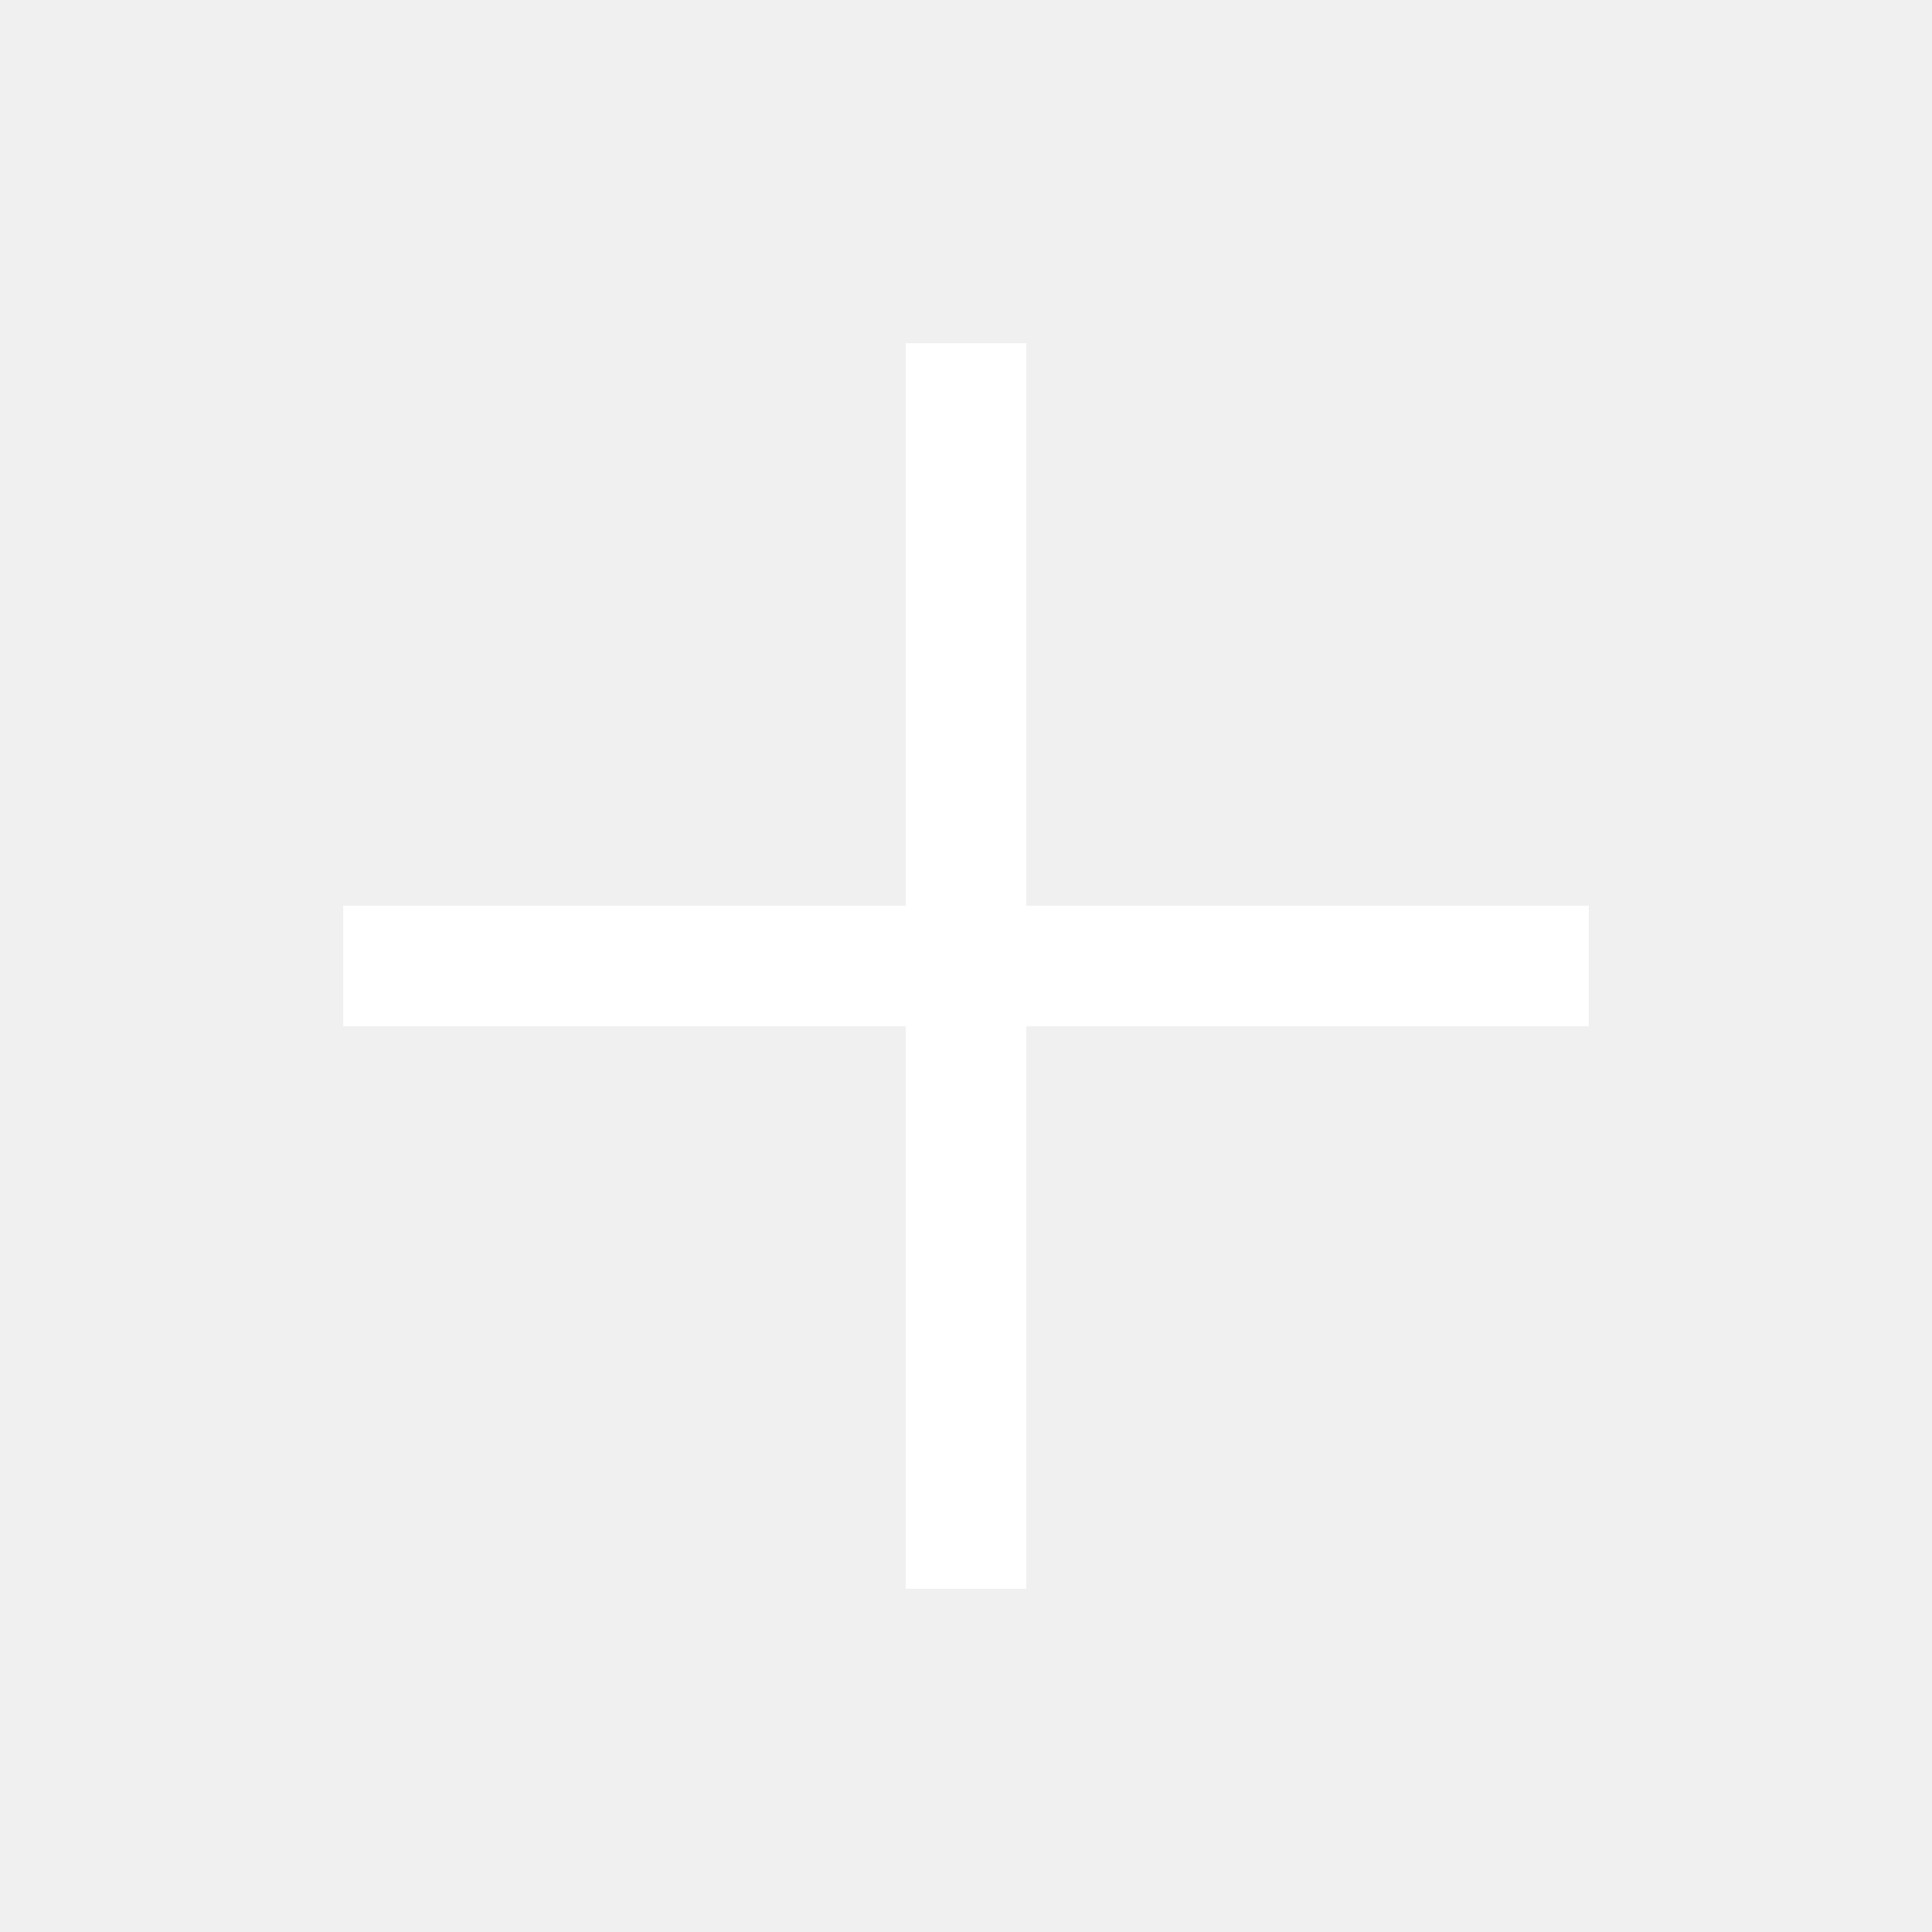
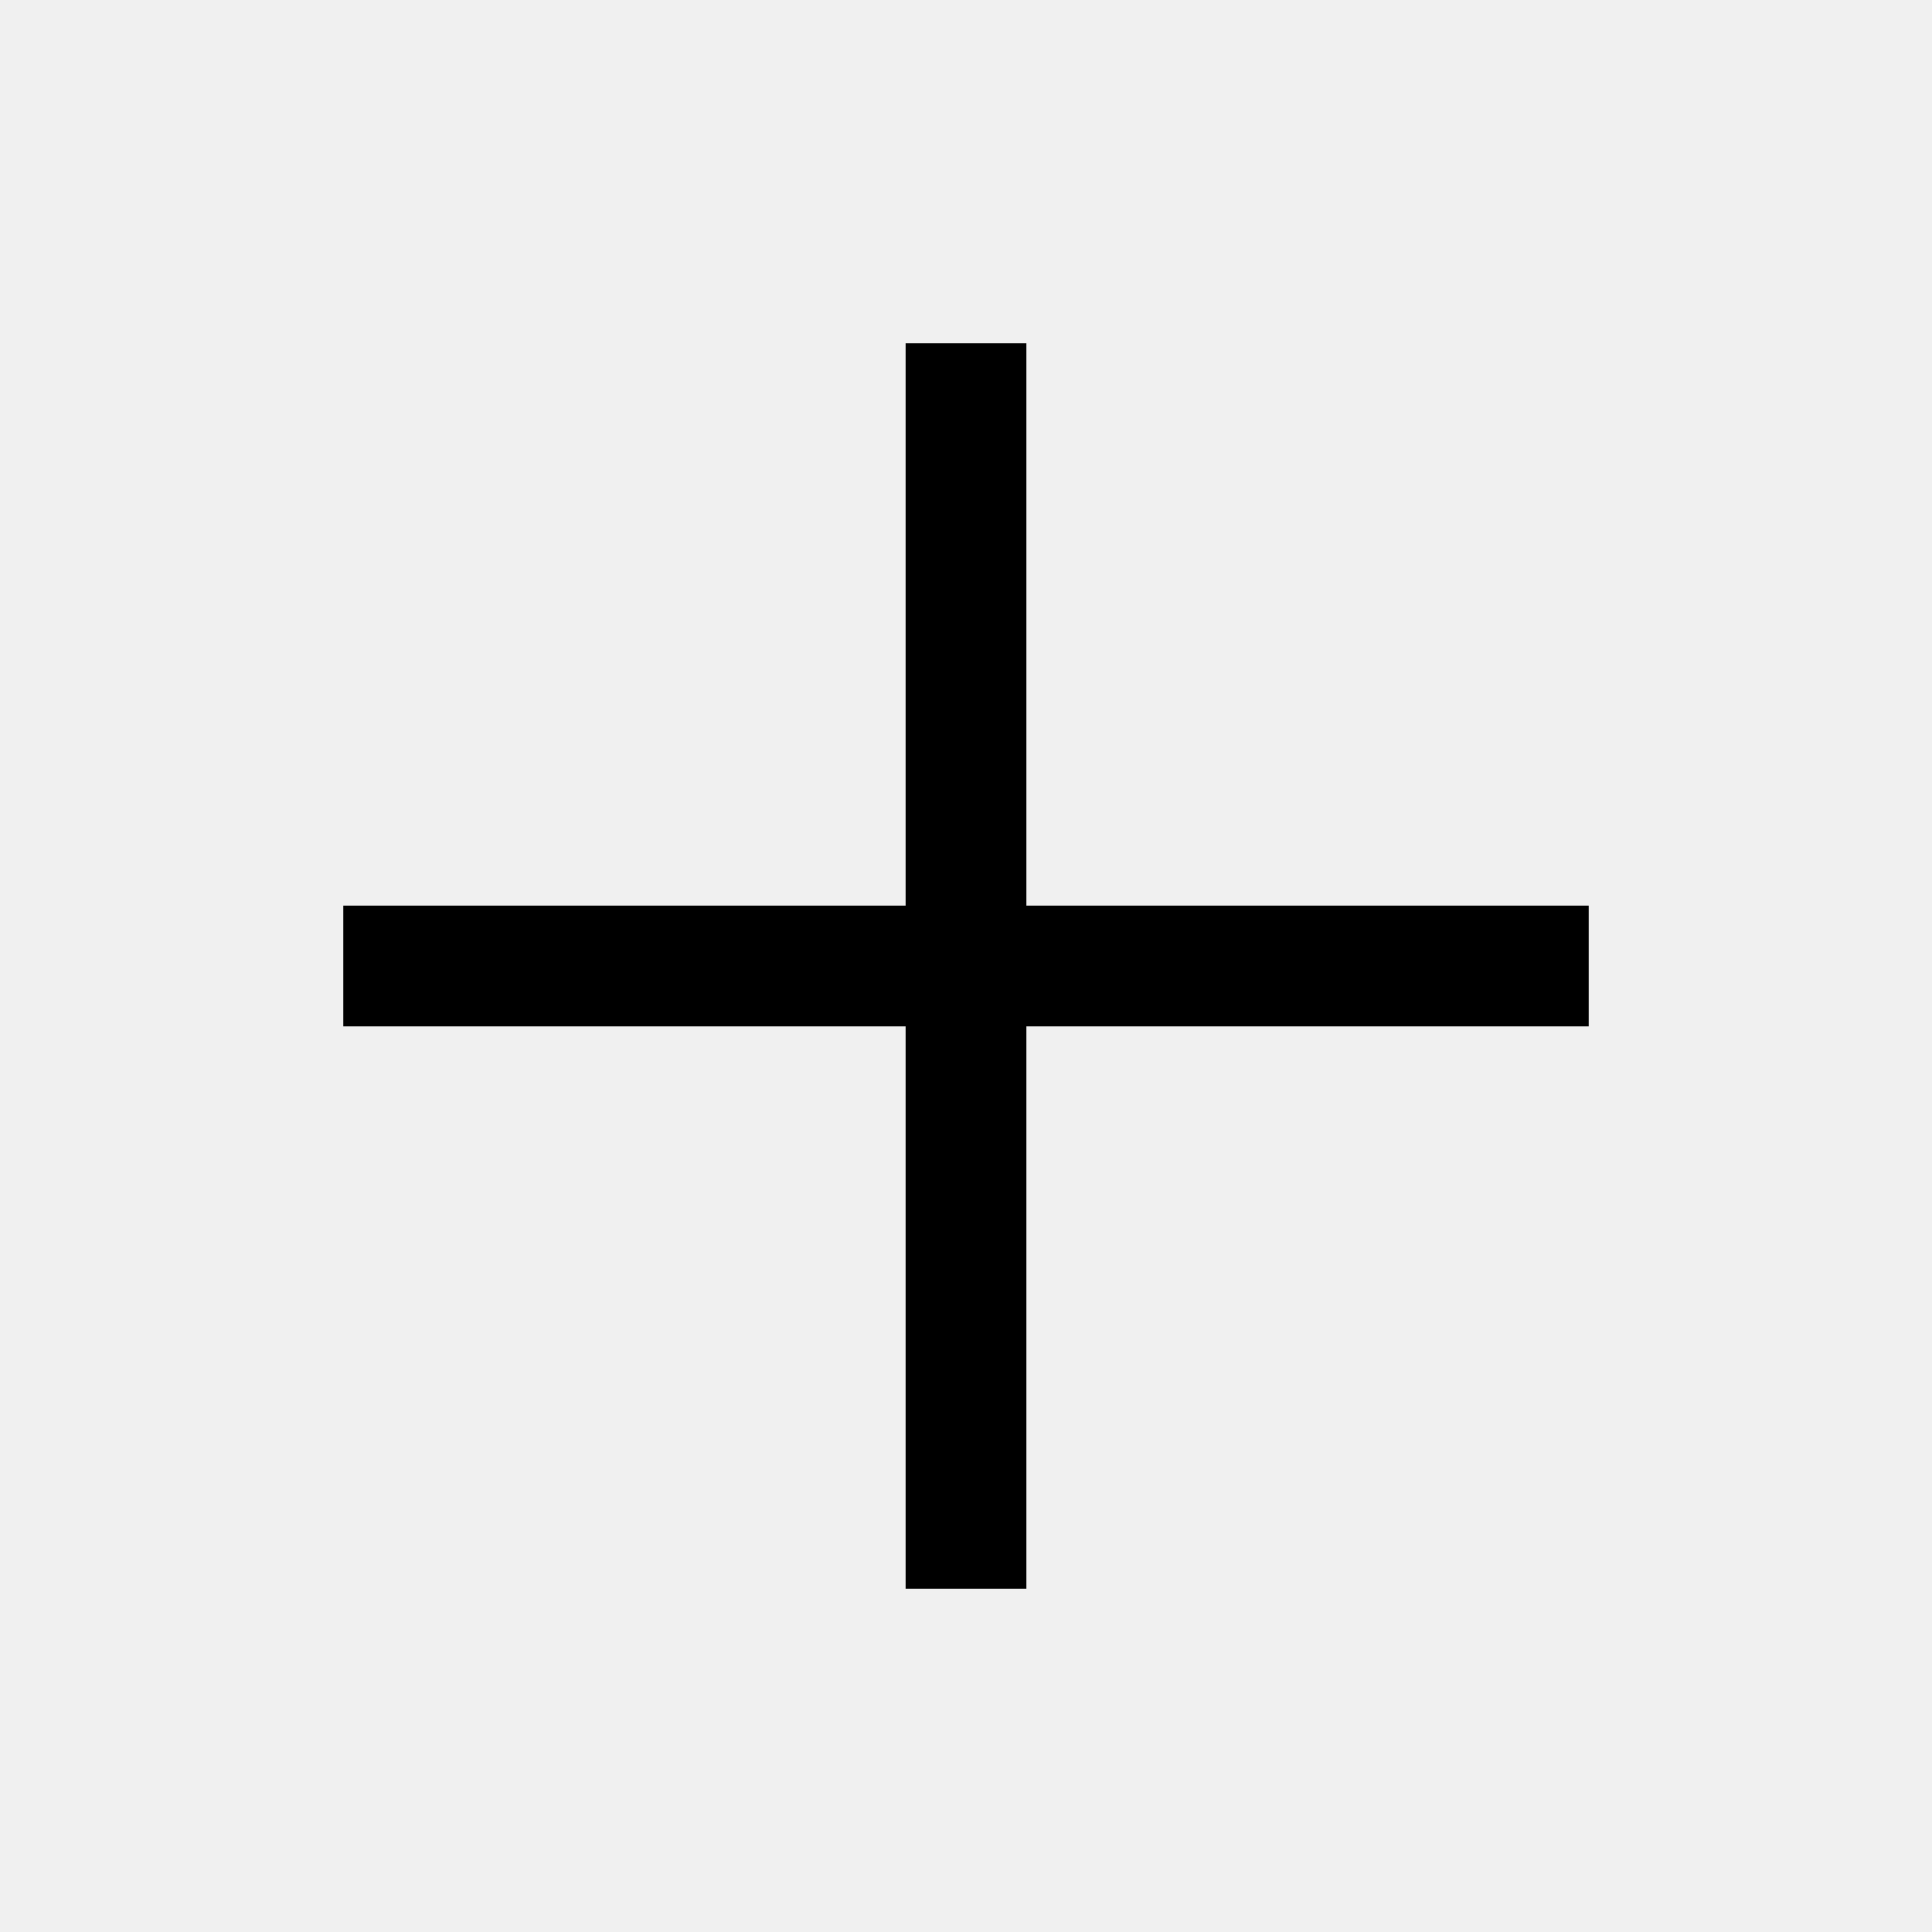
<svg xmlns="http://www.w3.org/2000/svg" width="16" height="16" viewBox="0 0 16 16" fill="none">
  <g clip-path="url(#clip0_811_8098)">
-     <path d="M8.5 7.5L8.5 2.843L7.5 2.843L7.5 7.5L2.843 7.5L2.843 8.5H7.5L7.5 13.157L8.5 13.157L8.5 8.5H13.157V7.5H8.5Z" fill="white" />
+     <path d="M8.5 7.5L8.5 2.843L7.5 2.843L7.5 7.5L2.843 7.5L2.843 8.5H7.5L7.5 13.157L8.5 13.157L8.5 8.5H13.157V7.5H8.5Z" fill="black" />
  </g>
  <defs>
    <clipPath id="clip0_811_8098">
-       <rect width="16" height="16" fill="white" />
+       <rect width="16" height="16" fill="black" />
    </clipPath>
  </defs>
</svg>
